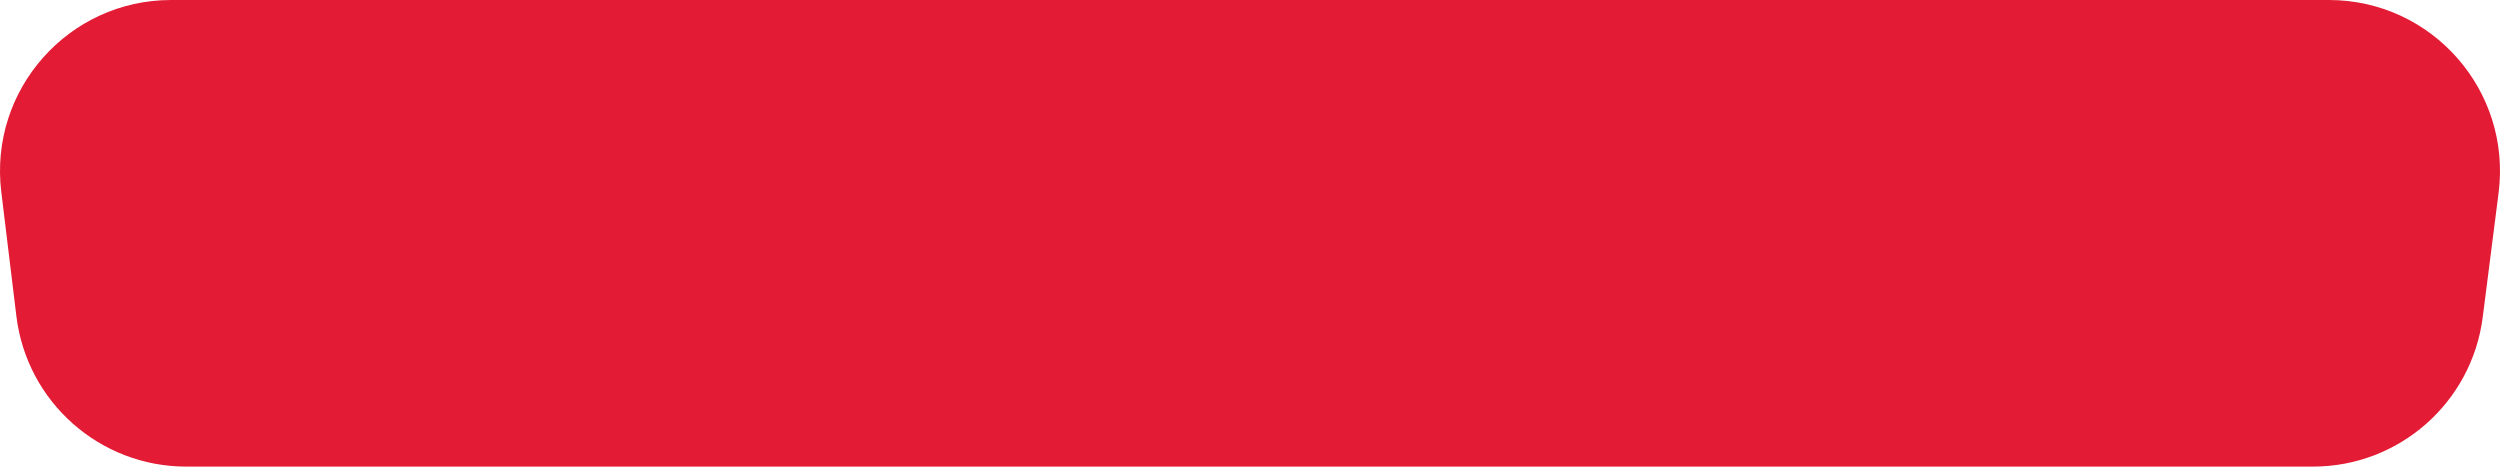
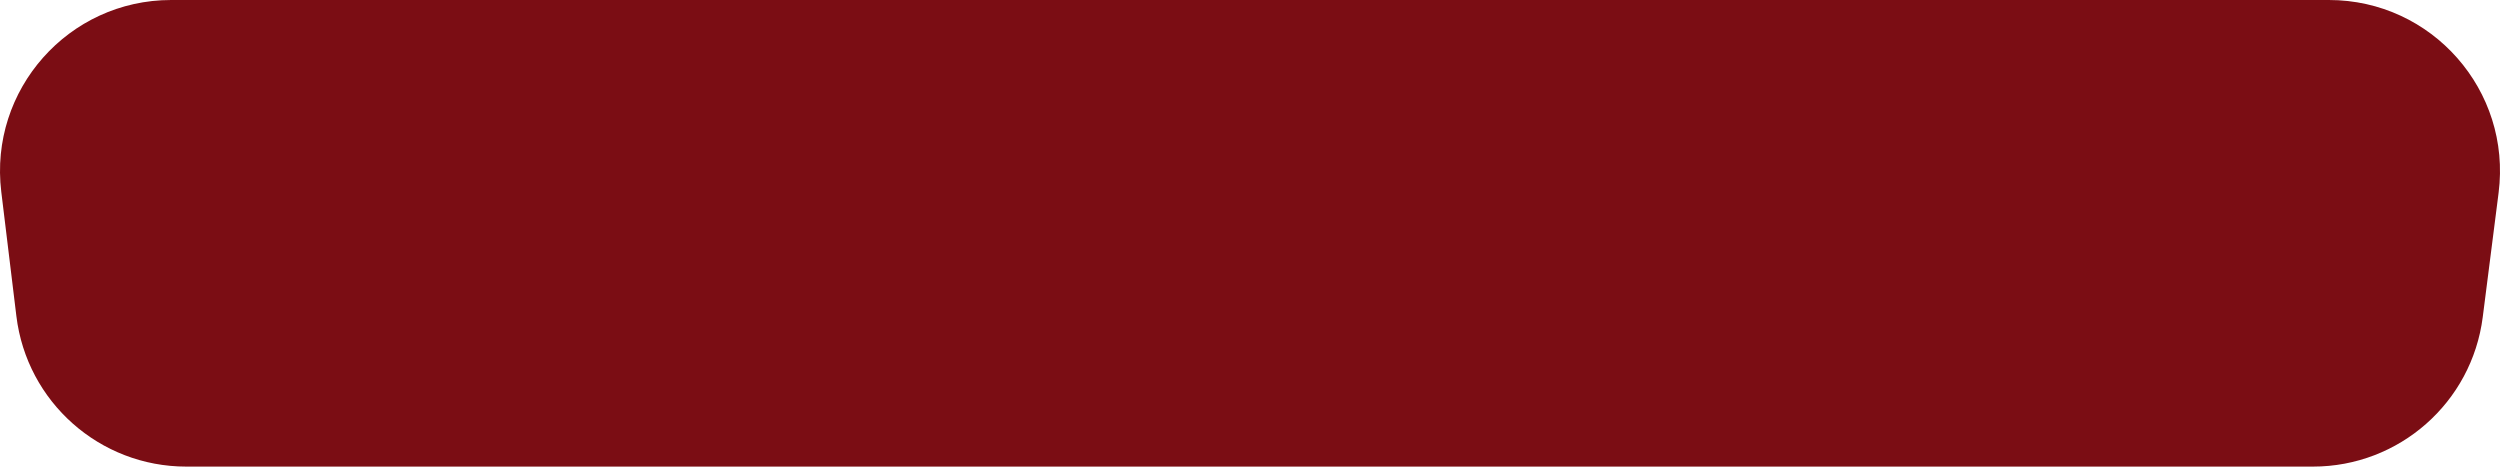
<svg xmlns="http://www.w3.org/2000/svg" preserveAspectRatio="none" overflow="visible" style="display: block;" width="467.485" height="87.251" viewBox="0 0 467.485 87.251" fill="none">
-   <path id="header_bg" d="M0.238 35.859C-2.078 16.796 12.801 0 32.005 0H435.48C454.761 0 469.663 16.924 467.223 36.049L464.257 59.3C462.219 75.279 448.622 87.251 432.514 87.251H34.829C18.649 87.251 5.014 75.173 3.063 59.111L0.238 35.859Z" fill="#E31B35" />
+   <path id="header_bg" d="M0.238 35.859C-2.078 16.796 12.801 0 32.005 0H435.48C454.761 0 469.663 16.924 467.223 36.049L464.257 59.3C462.219 75.279 448.622 87.251 432.514 87.251H34.829C18.649 87.251 5.014 75.173 3.063 59.111L0.238 35.859Z" fill="#7B0D14" />
</svg>
